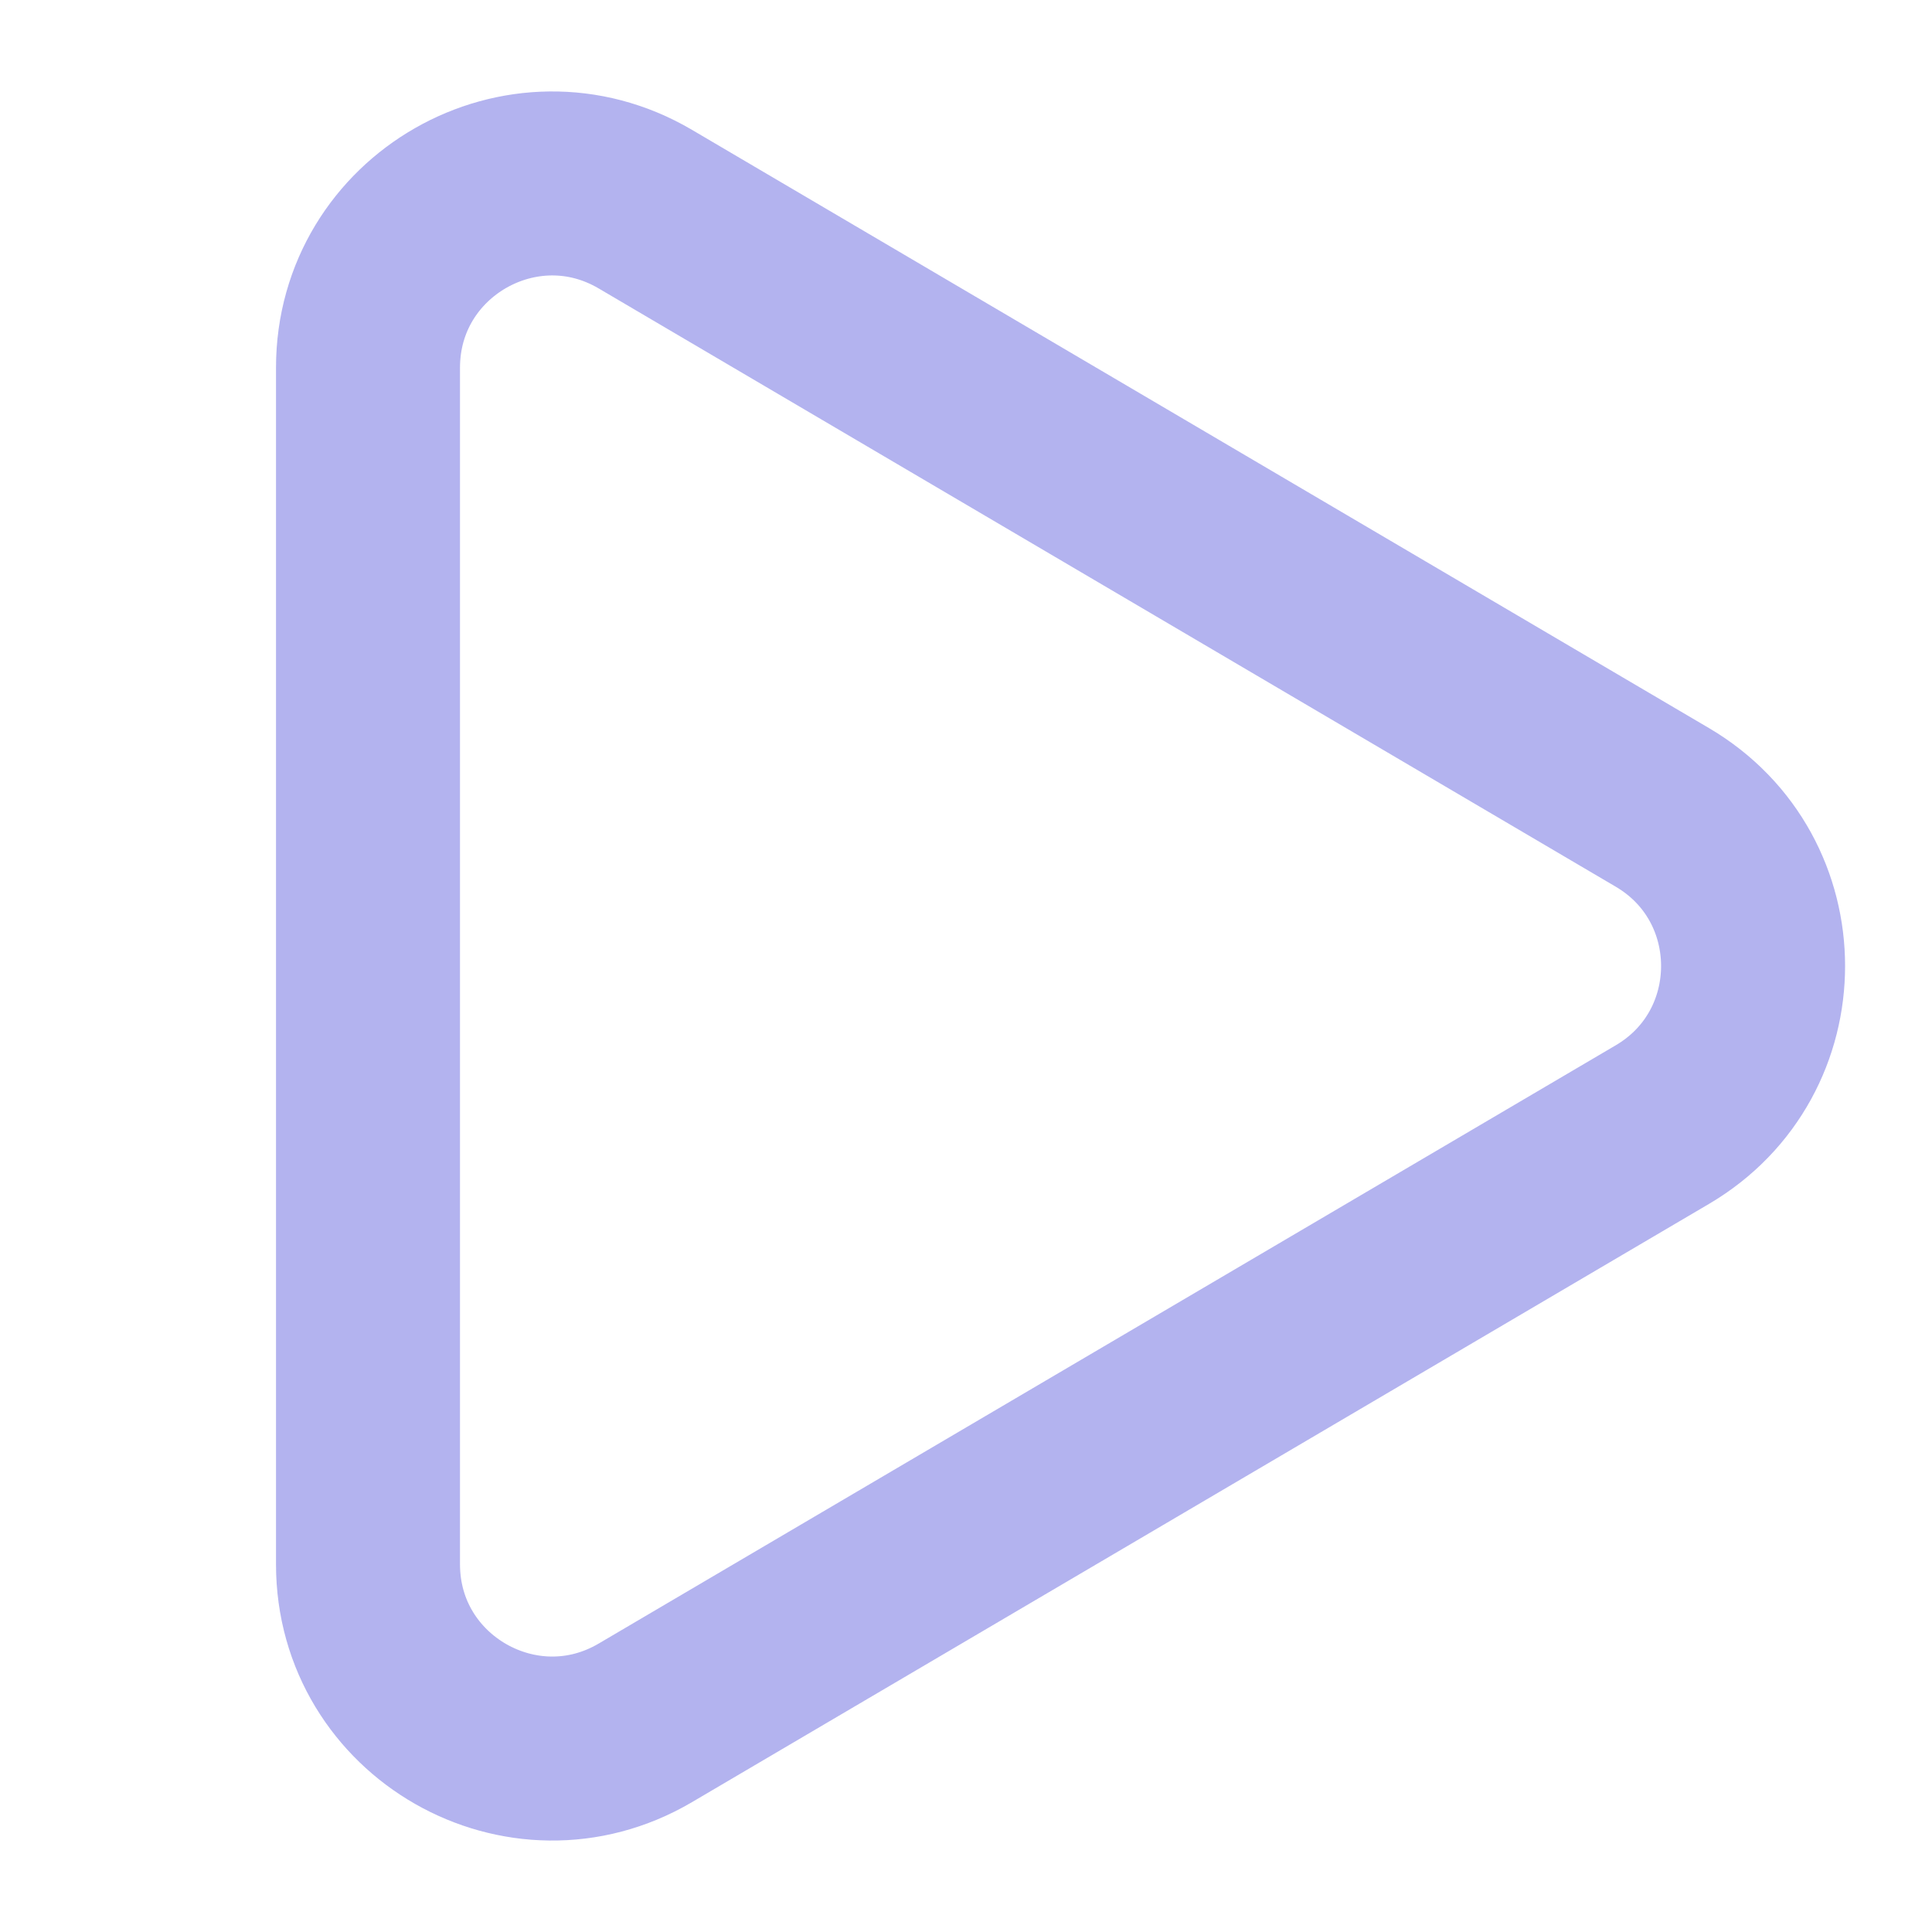
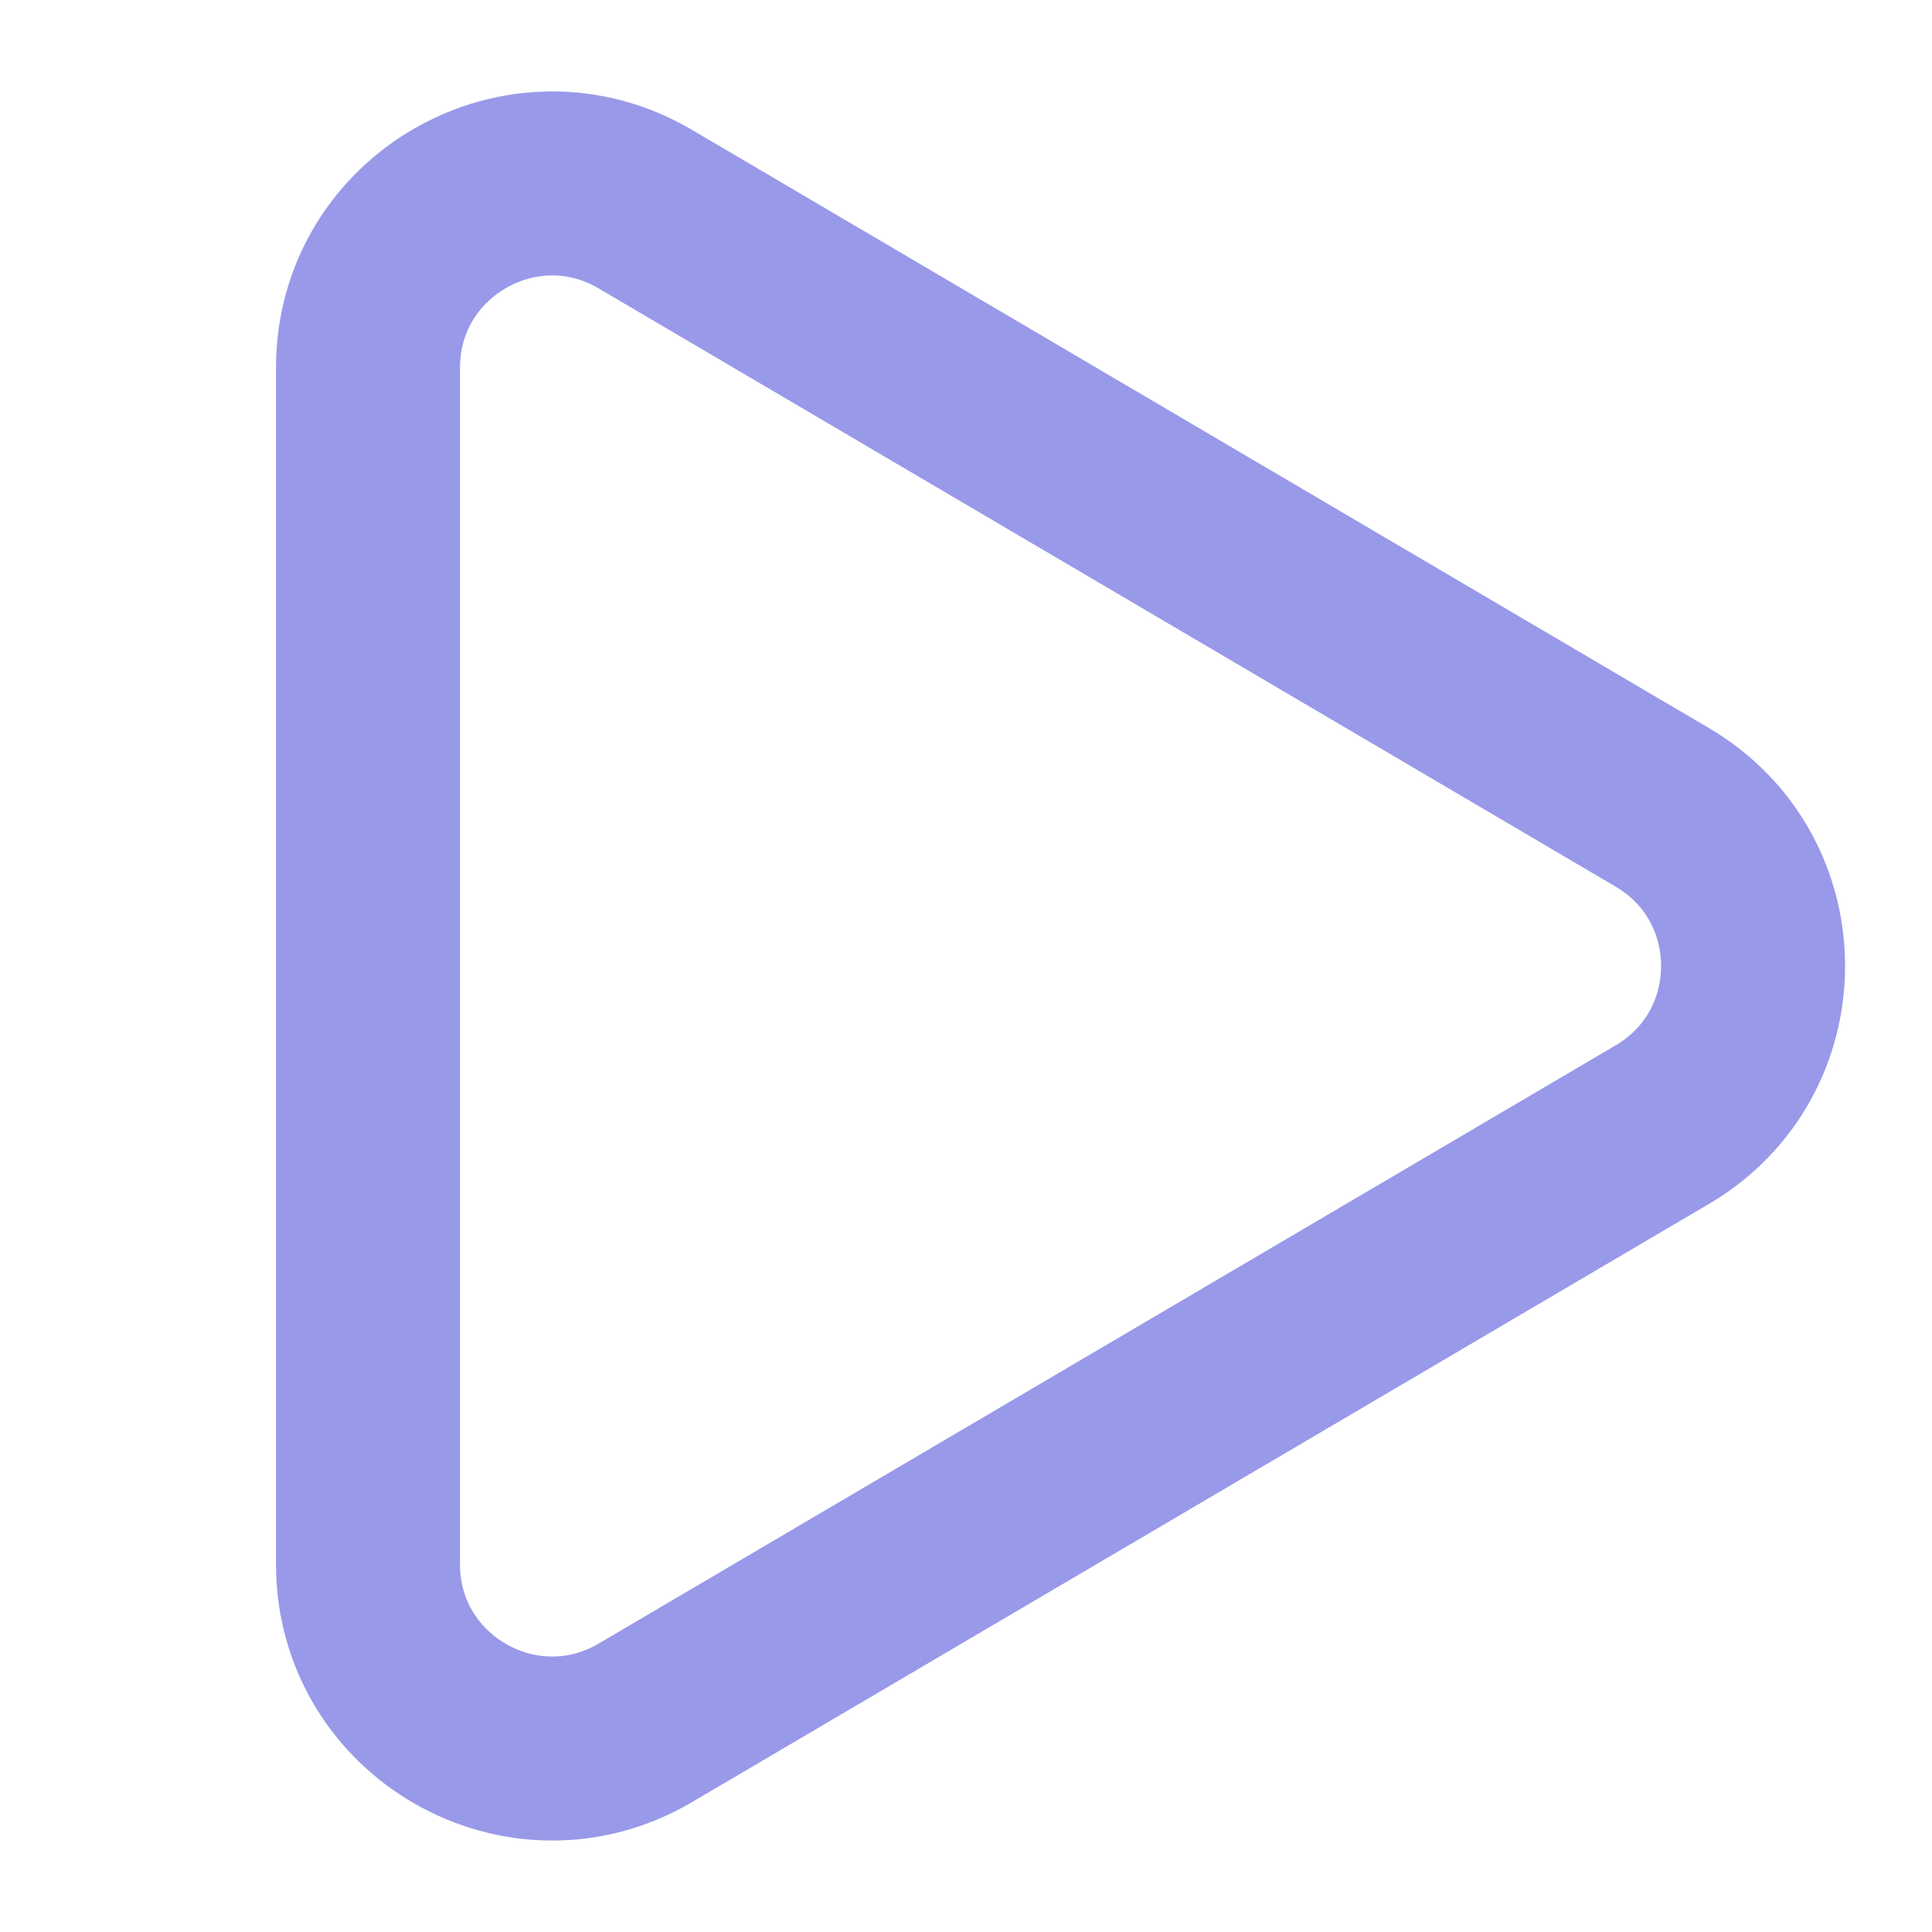
<svg xmlns="http://www.w3.org/2000/svg" fill="none" height="800" viewBox="0 1.5 21 21" width="800">
-   <path d="m4 5.497v13.006c0 1.547 1.681 2.508 3.014 1.724l11.055-6.503c1.315-.773 1.315-2.675 0-3.448l-11.055-6.503c-1.333-.784-3.014.177-3.014 1.724z" stroke="rgba(0, 0, 200, 0.3)" stroke-linecap="round" stroke-linejoin="round" stroke-width="2" />
+   <path d="m4 5.497v13.006c0 1.547 1.681 2.508 3.014 1.724l11.055-6.503c1.315-.773 1.315-2.675 0-3.448l-11.055-6.503c-1.333-.784-3.014.177-3.014 1.724z" stroke="rgba(0, 0, 200, 0.4)" stroke-linecap="round" stroke-linejoin="round" stroke-width="2" />
</svg>
